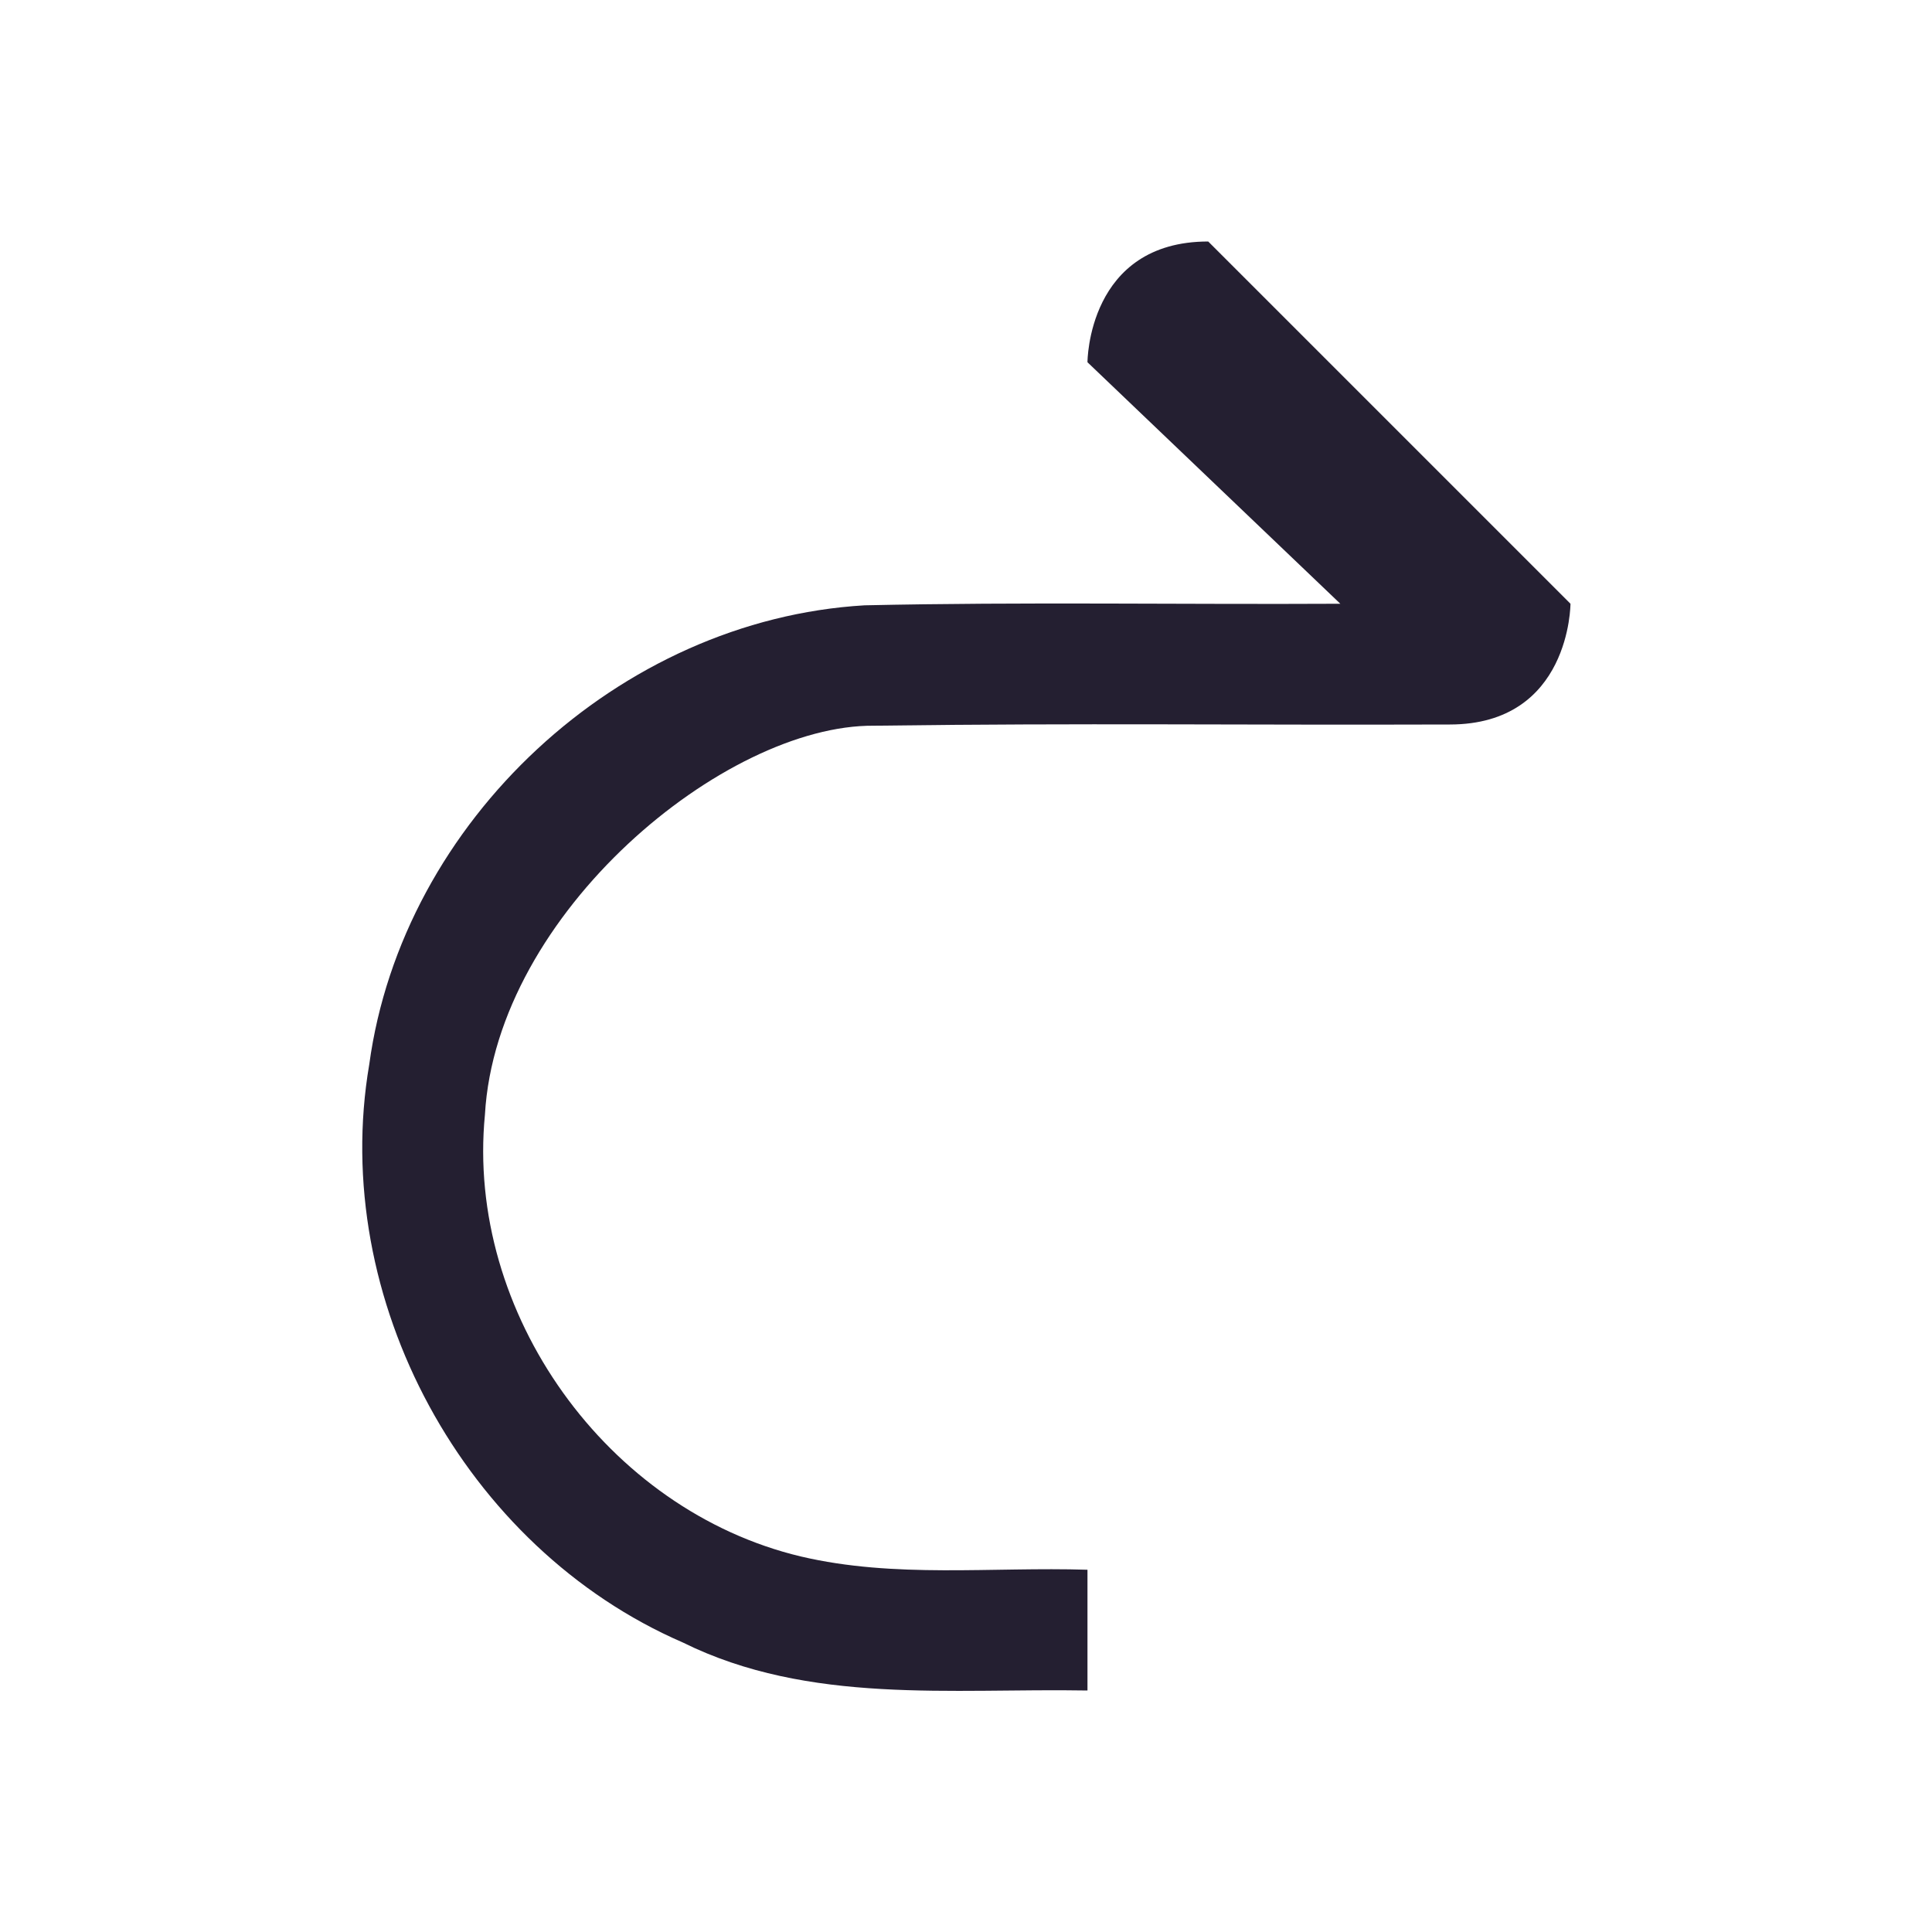
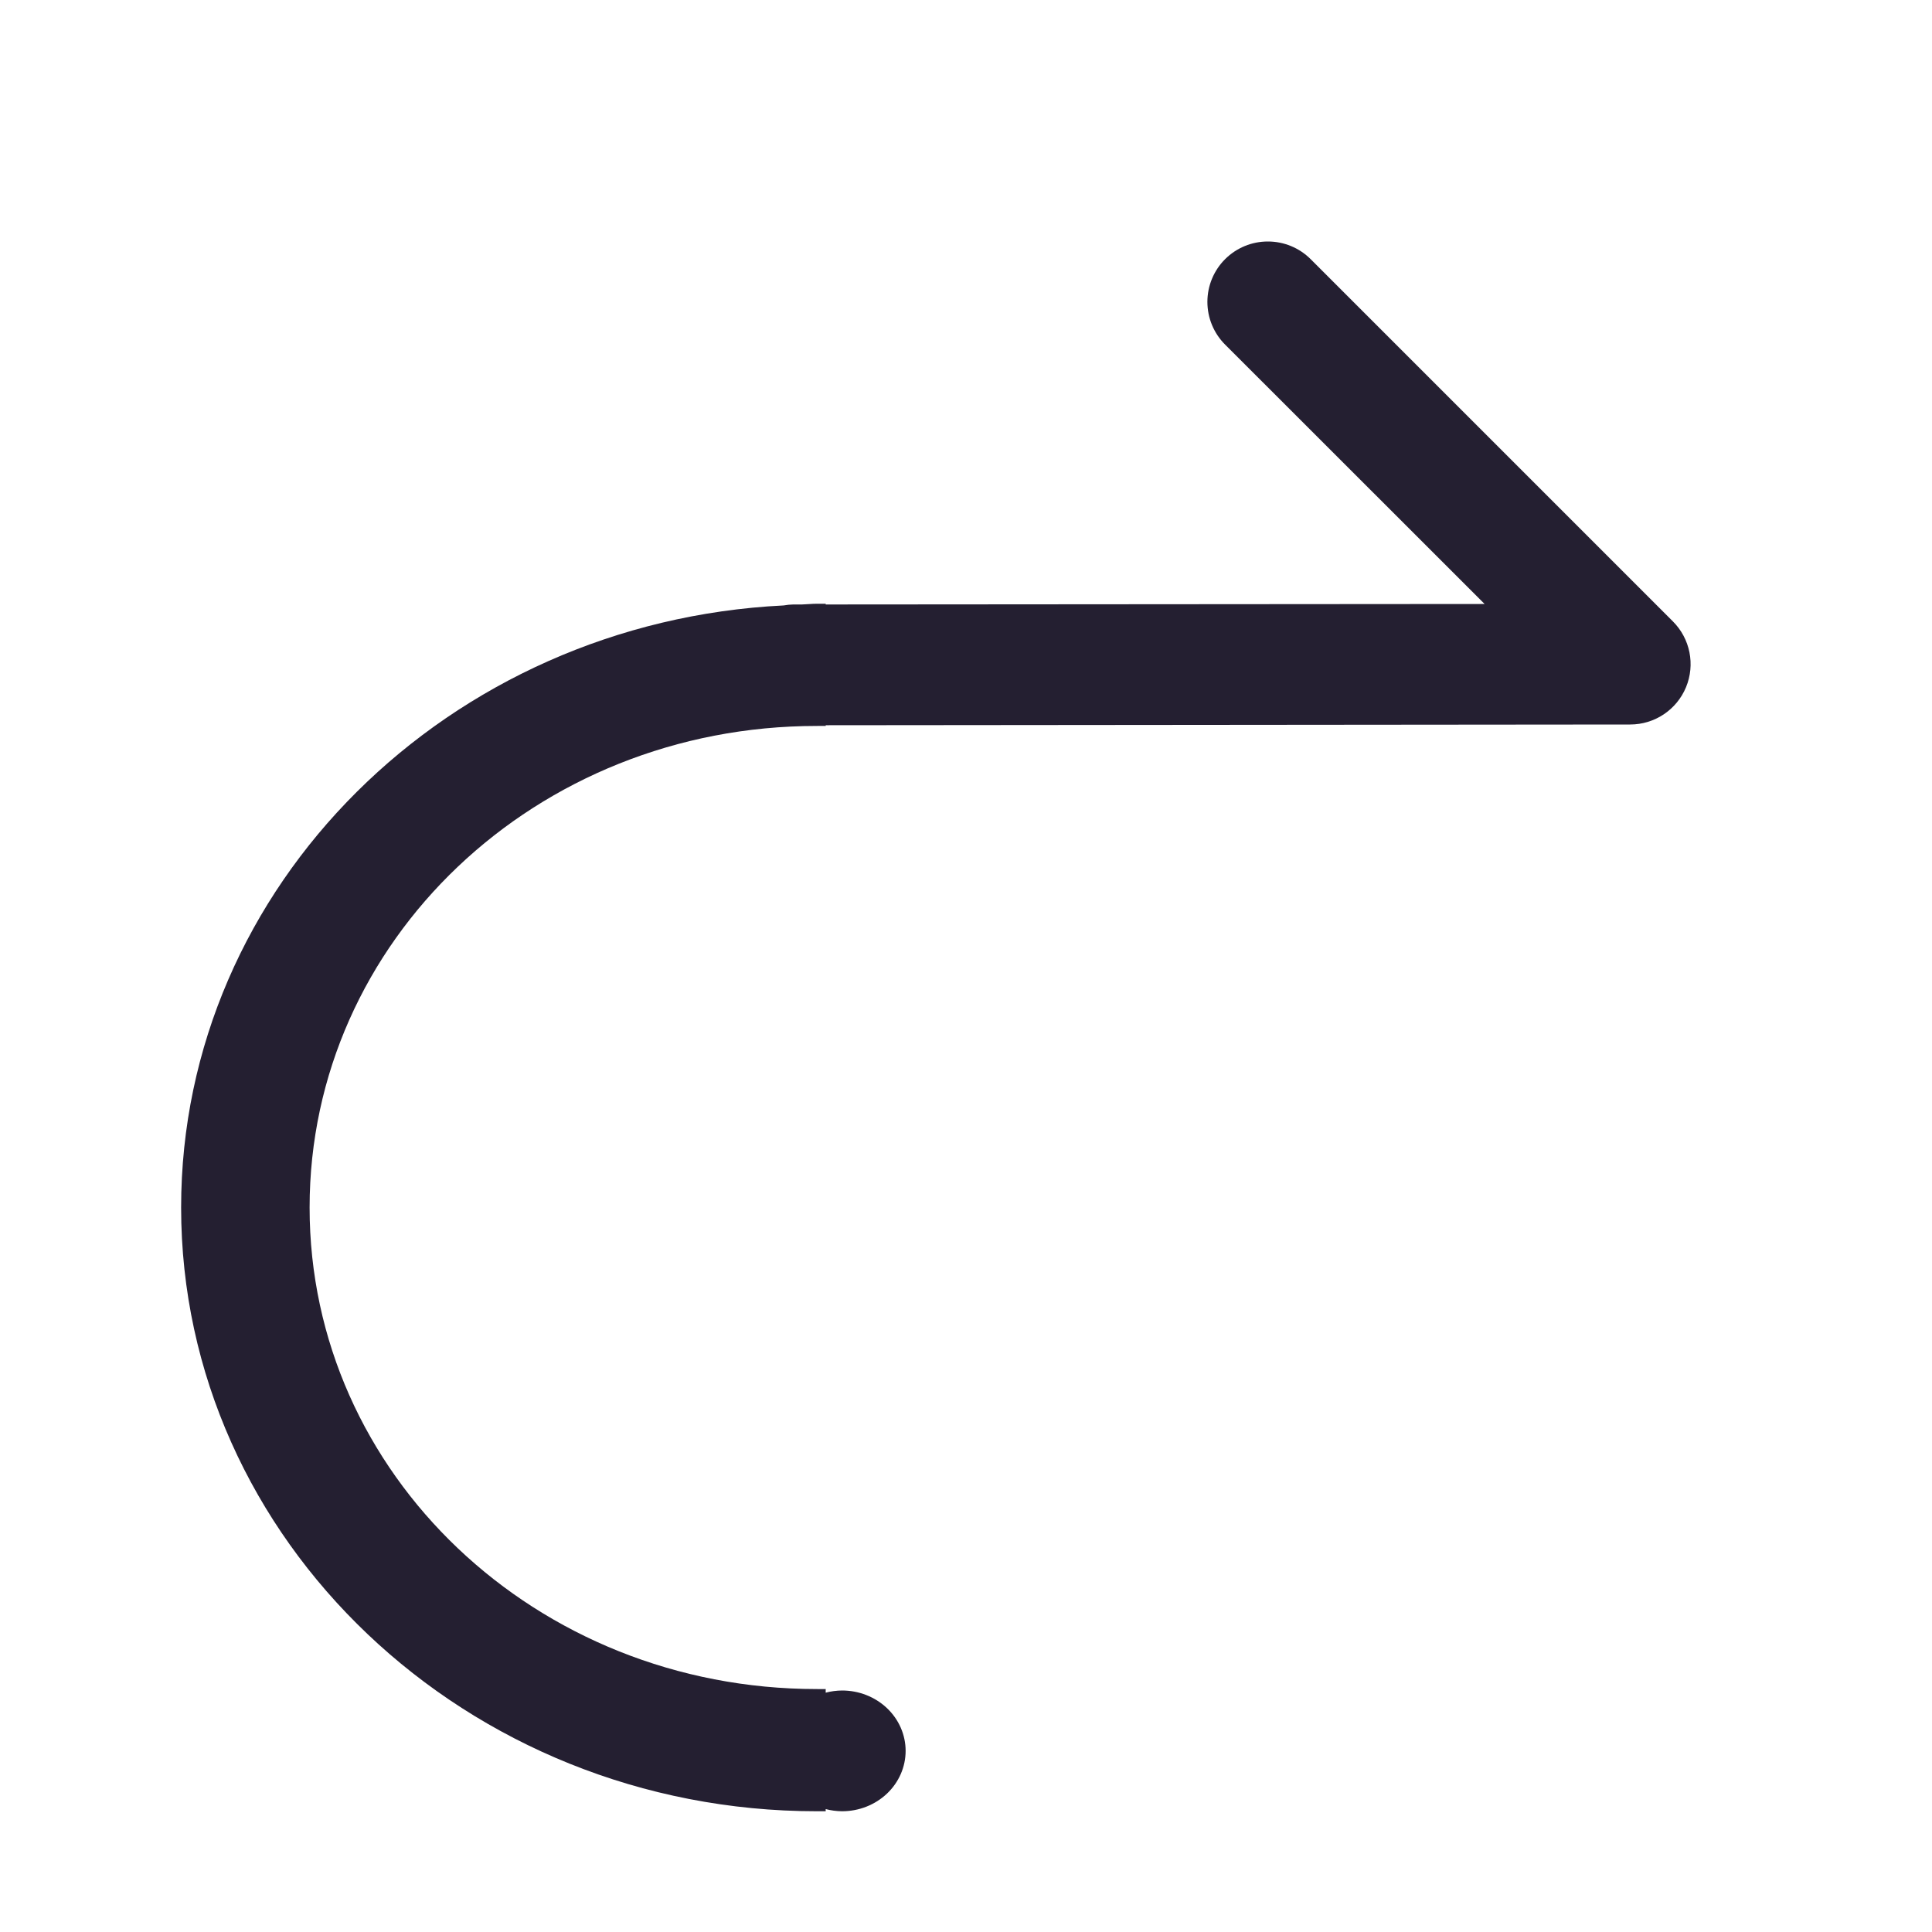
<svg xmlns="http://www.w3.org/2000/svg" id="svg6" version="1.1" viewBox="0 0 16 16">
  <defs id="defs3051">
    <style id="current-color-scheme" type="text/css">.ColorScheme-Text{color:#363636}</style>
  </defs>
-   <path id="path4" style="fill:#241f31;fill-opacity:1;stroke:none" d="m 10.006,2 c 3,3 3,3 3,3 0,0 0,1 -1,1 C 10.26,6.006 8.983,5.987 7.237,6.01 6.006,6 4.111,7.558 4.016,9.231 3.856,10.873 5.028,12.508 6.632,12.89 7.41,13.073 8.215,12.975 9.006,13 v 1 C 7.88,13.98 6.701,14.12 5.654,13.602 3.848,12.819 2.726,10.757 3.058,8.815 3.332,6.8 5.129,5.132 7.16,5.013 8.473,4.984 9.787,5.007 11.1,5 L 9.006,3 c 0,0 0,-1 1,-1 z" class="ColorScheme-Text" />
+   <path id="path1" style="baseline-shift:baseline;display:inline;overflow:visible;opacity:1;vector-effect:none;fill:#241f31;stroke-width:1.026;stroke-linecap:round;stroke-linejoin:round;enable-background:accumulate;stop-color:#000000;stop-opacity:1" d="M 10.5 2 A 0.5 0.5 0 0 0 10.146 2.146 A 0.5 0.5 0 0 0 10.146 2.854 L 12.295 5.002 L 6.838 5.006 L 6.838 5 C 6.813 5 6.788 5 6.764 5 C 6.722 5 6.682 5.005 6.641 5.006 L 6.57 5.006 A 0.5 0.5 0 0 0 6.49 5.014 C 3.717 5.15 1.5 7.332 1.5 10 C 1.5 12.755 3.863 15 6.764 15 C 6.788 15 6.813 15 6.838 15 L 6.838 14.982 A 0.526 0.5 0 0 0 6.973 15 A 0.526 0.5 0 0 0 7.5 14.5 A 0.526 0.5 0 0 0 6.973 14 A 0.526 0.5 0 0 0 6.838 14.018 L 6.838 13.988 C 6.813 13.989 6.788 13.988 6.764 13.988 C 4.438 13.988 2.564 12.209 2.564 10 C 2.564 7.791 4.438 6.012 6.764 6.012 C 6.788 6.012 6.813 6.011 6.838 6.012 L 6.838 6.006 L 13.5 6 A 0.5 0.5 0 0 0 13.854 5.146 L 10.854 2.146 A 0.5 0.5 0 0 0 10.5 2 z " />
</svg>
